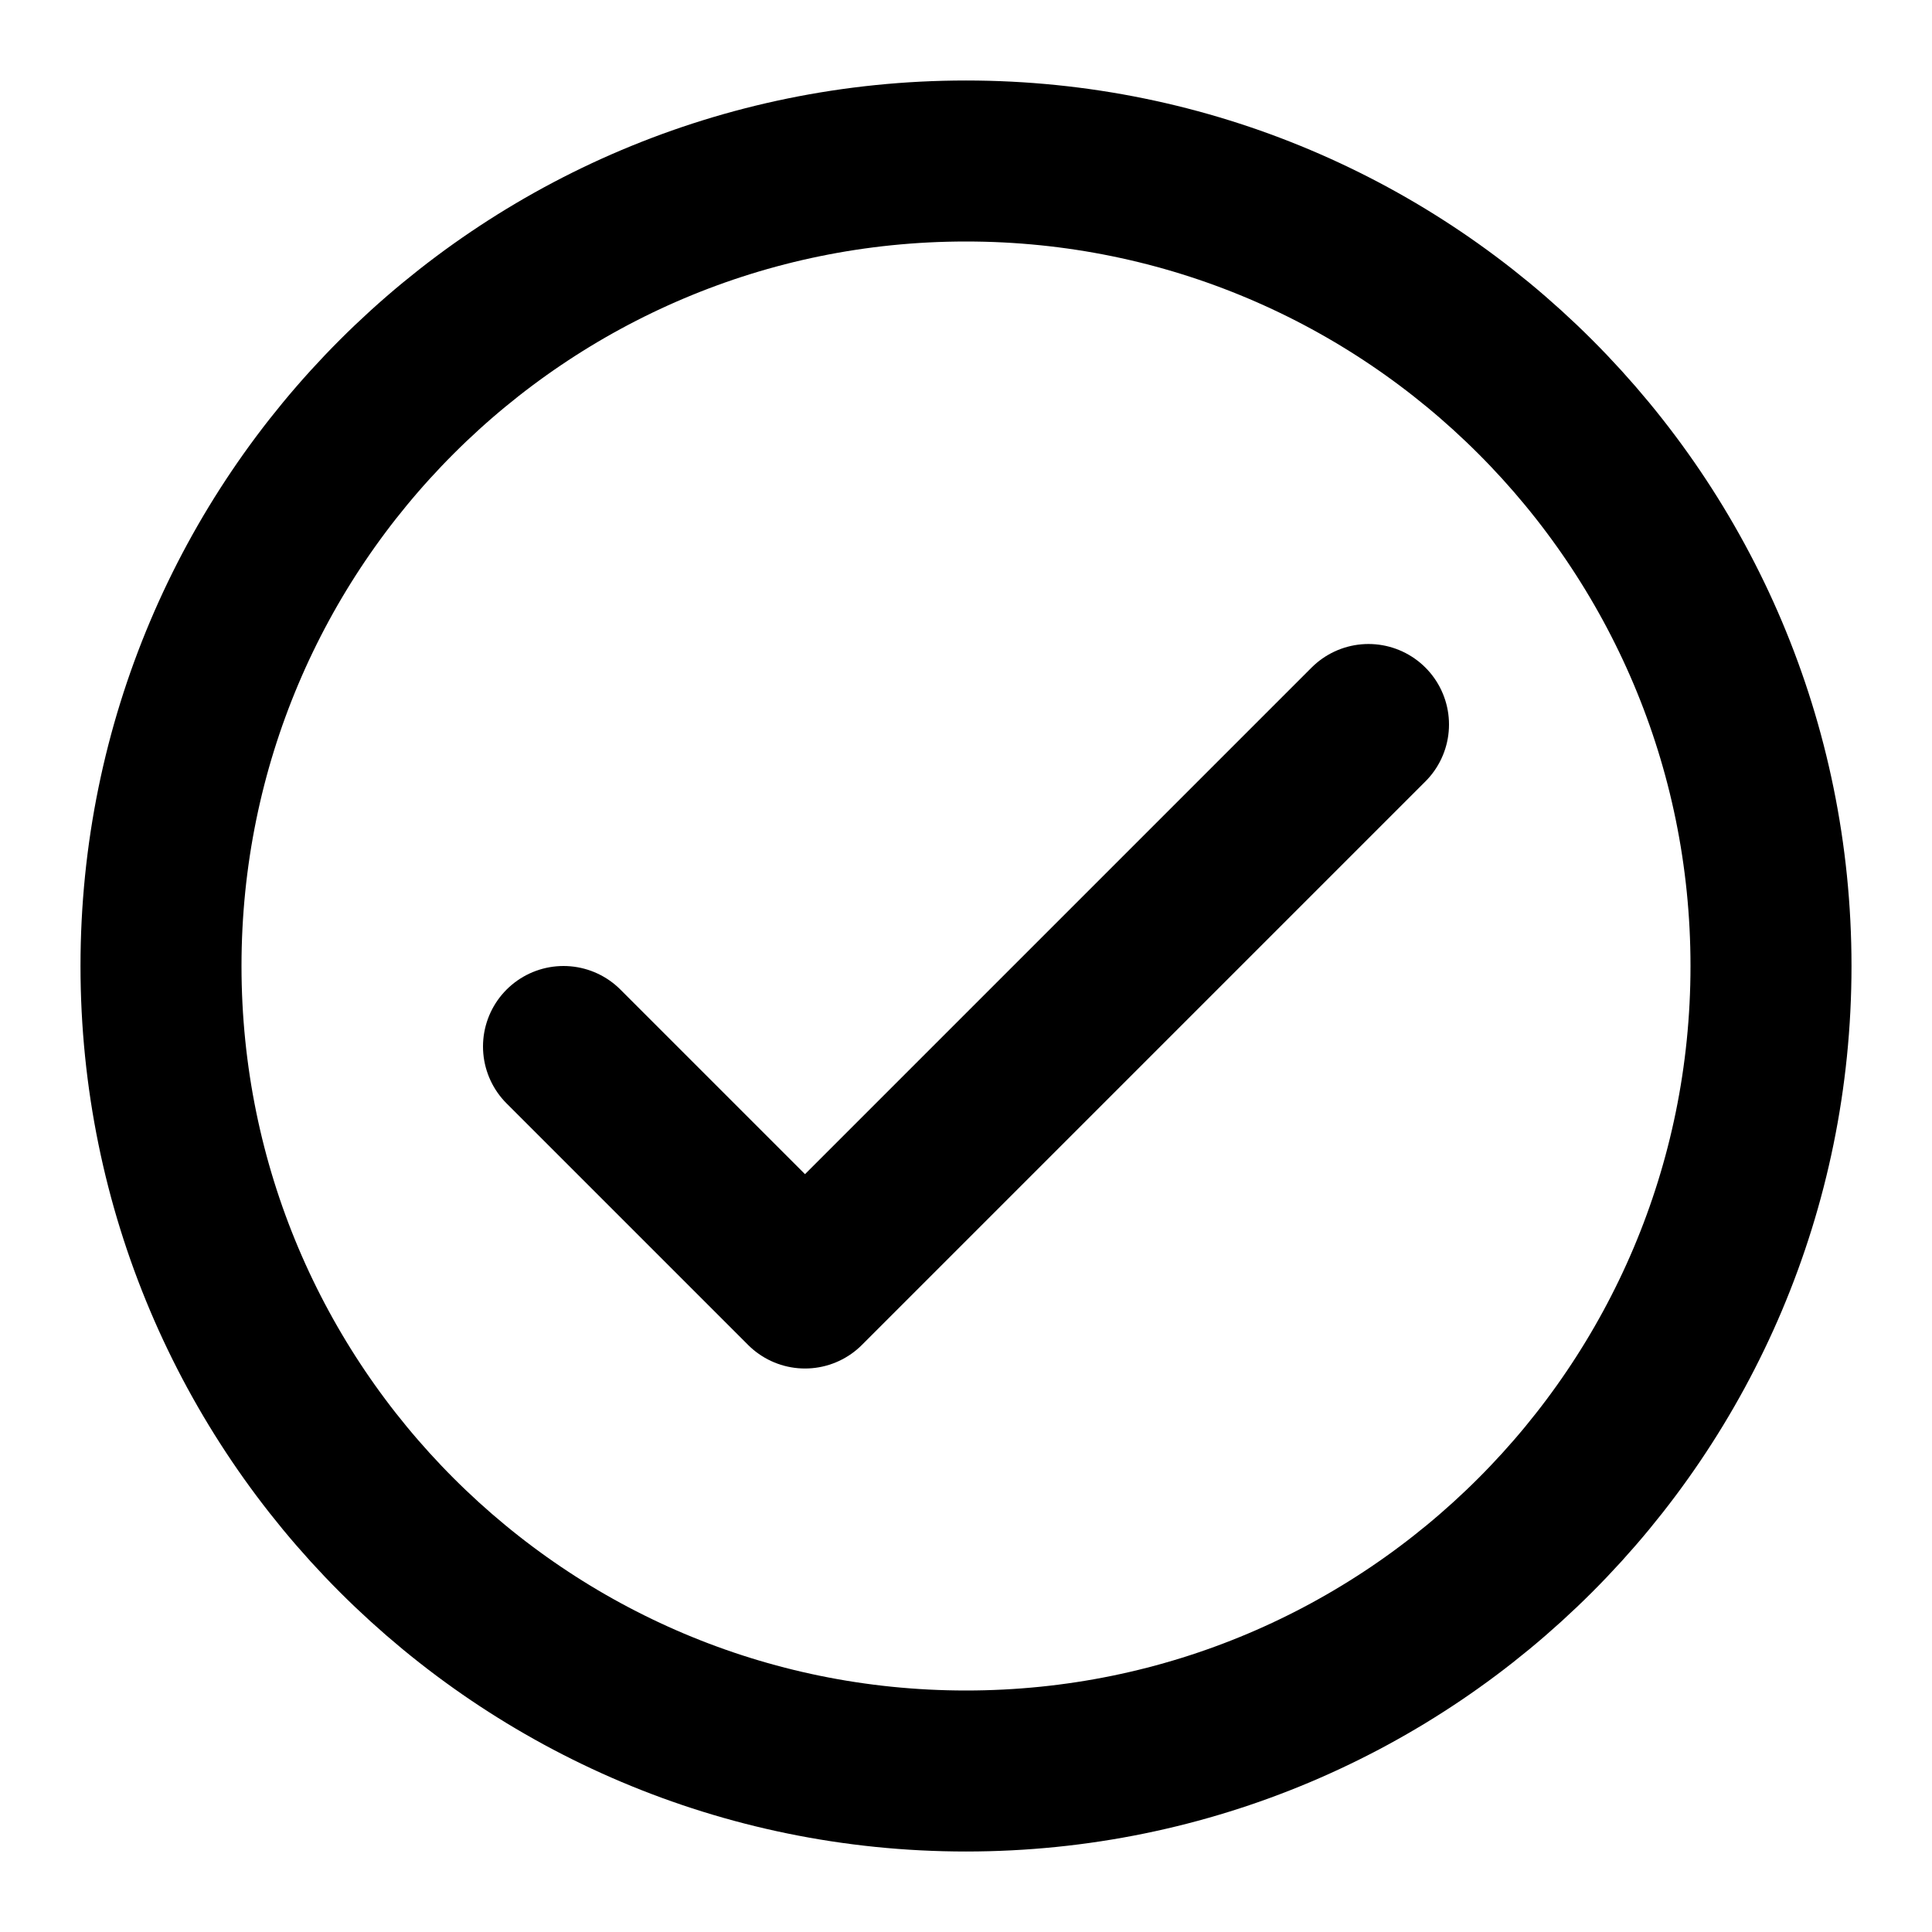
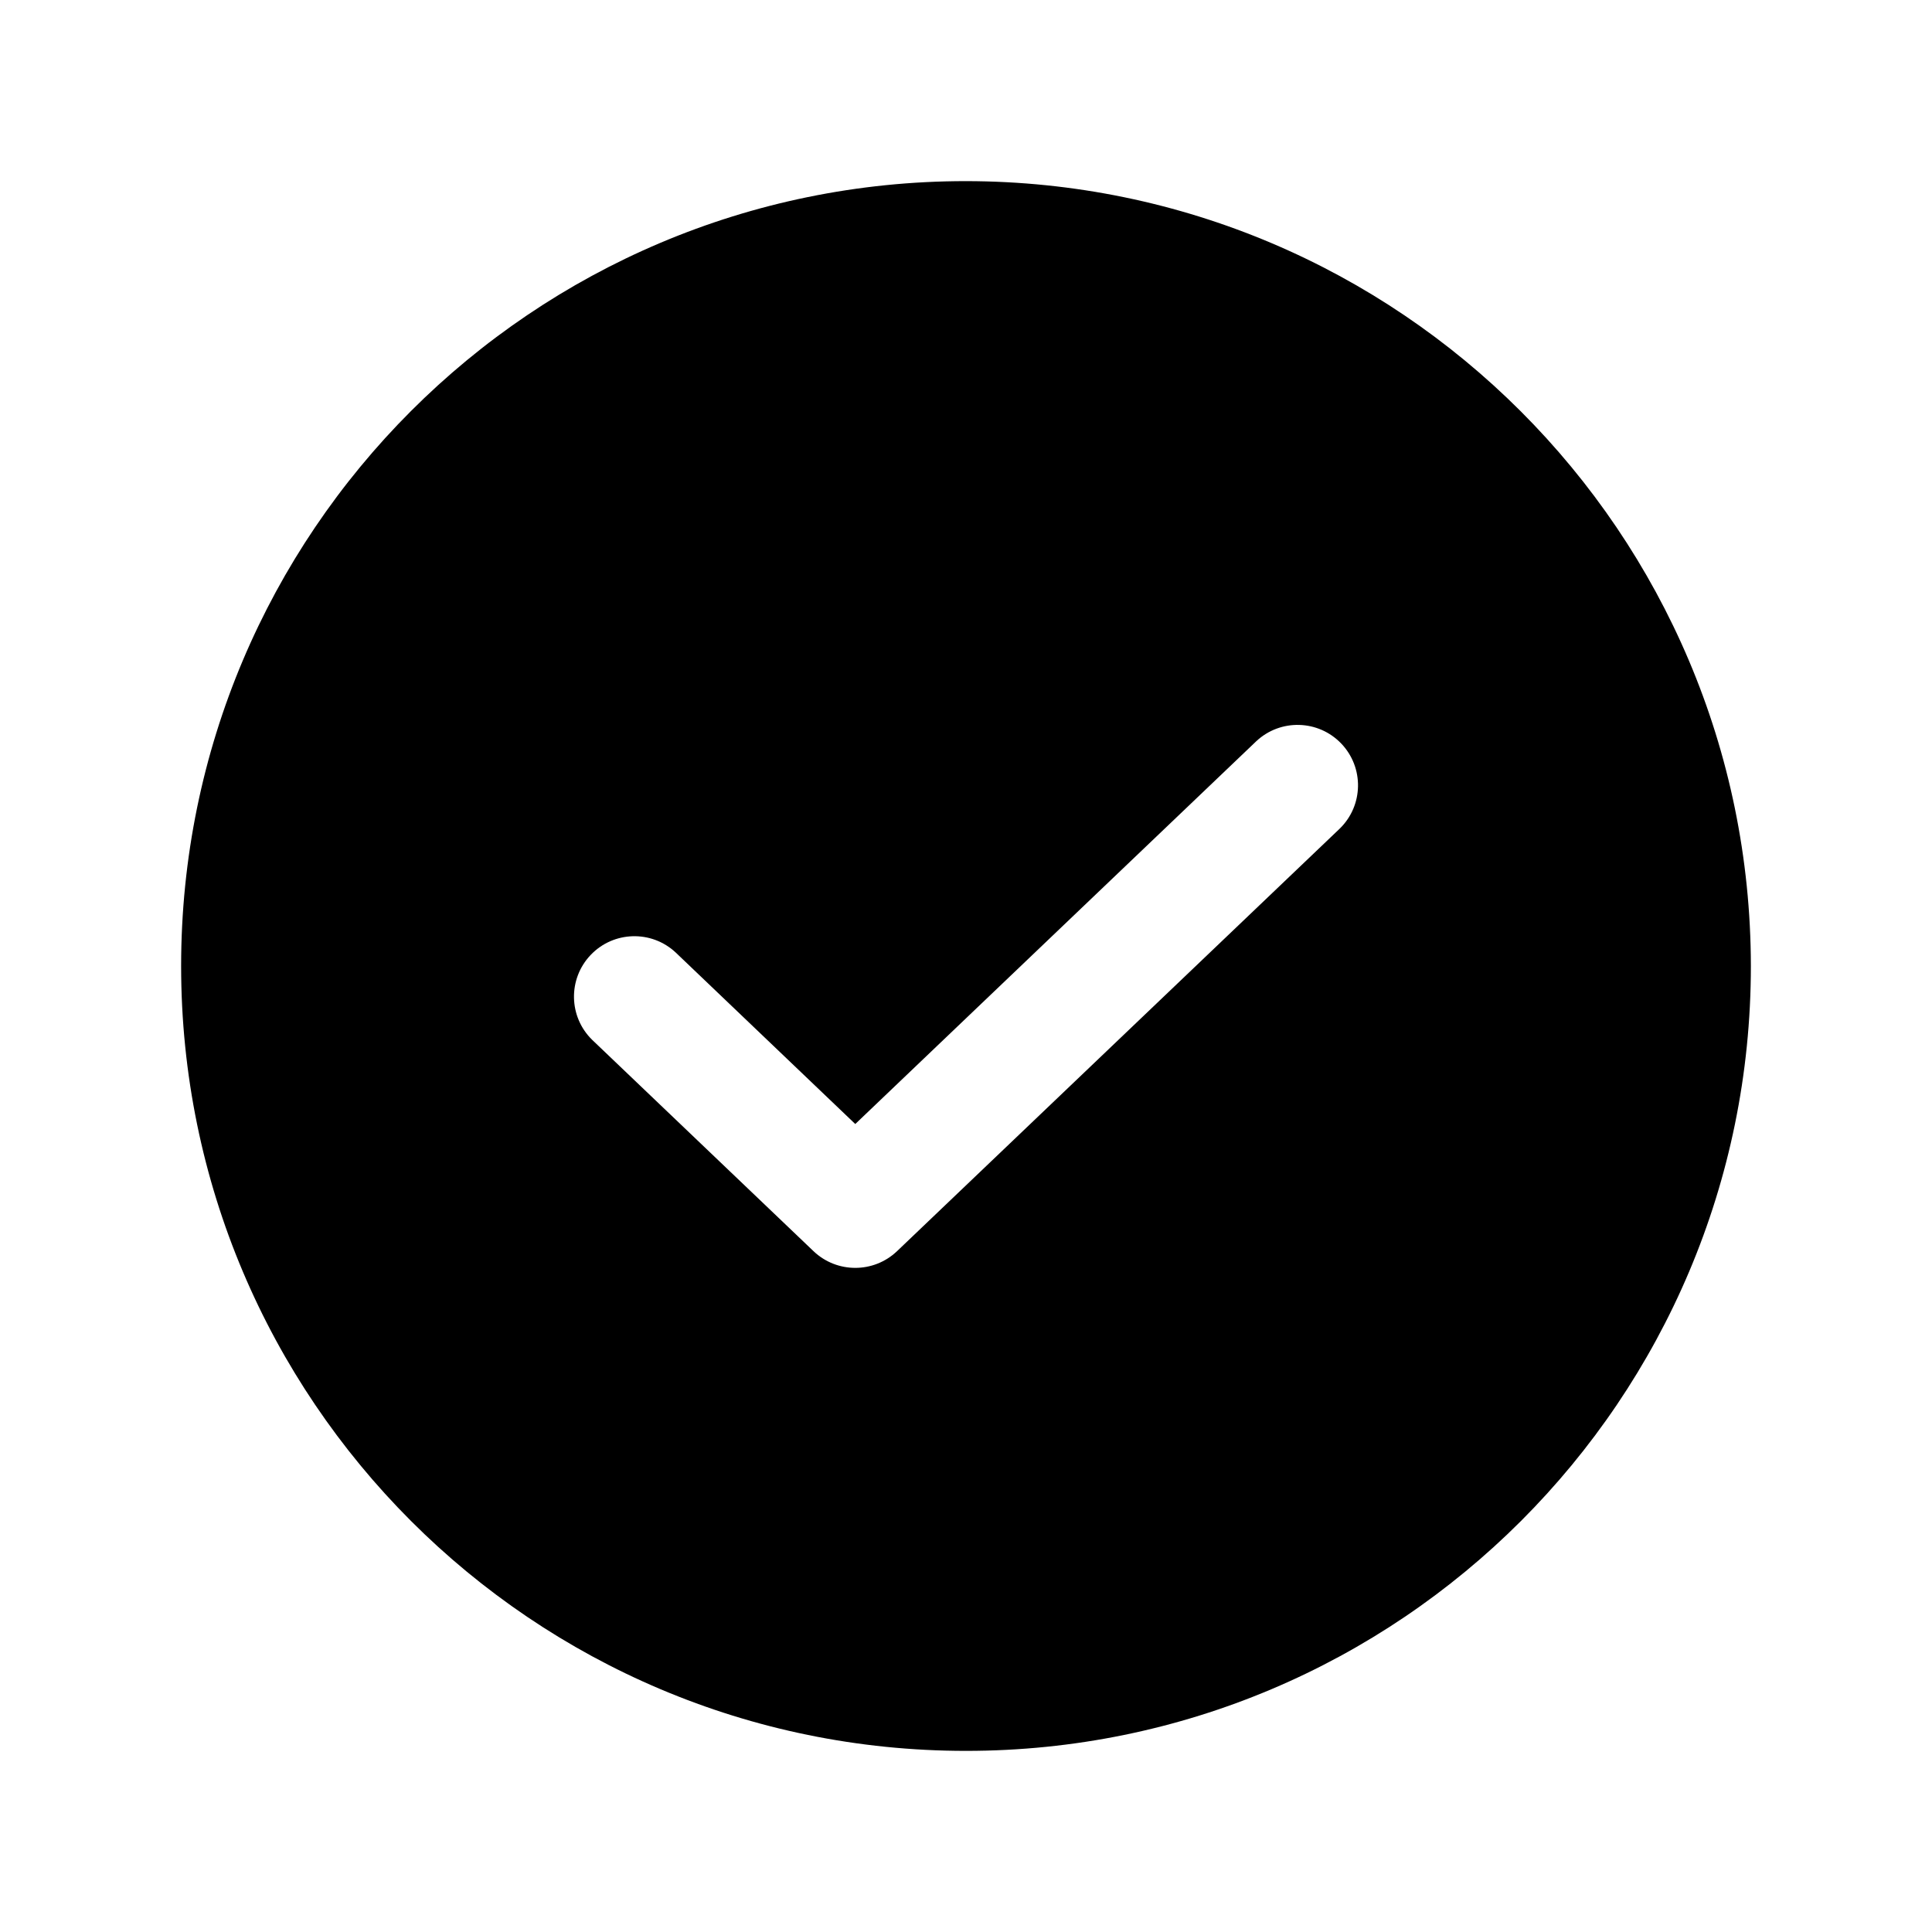
- <svg xmlns="http://www.w3.org/2000/svg" width="24px" height="24px" viewBox="0 0 24 24" role="img" aria-labelledby="circleOkIconTitle" stroke="#000000" stroke-width="2" stroke-linecap="round" stroke-linejoin="round" fill="none" color="#000000">
-   <polyline points="7 13 10 16 17 9" />
-   <circle cx="12" cy="12" r="10" />
+ <svg xmlns="http://www.w3.org/2000/svg" width="256px" height="256px" viewBox="0 0 256 256" id="Flat">
+   <path d="M128,24A104,104,0,1,0,232,128,104.12,104.12,0,0,0,128,24Zm49.531,85.789-58.672,56a8.024,8.024,0,0,1-11.062,0l-29.328-28a8.007,8.007,0,0,1,11.062-11.578l23.797,22.727,53.141-50.727a8.007,8.007,0,0,1,11.062,11.578Z" />
</svg>
